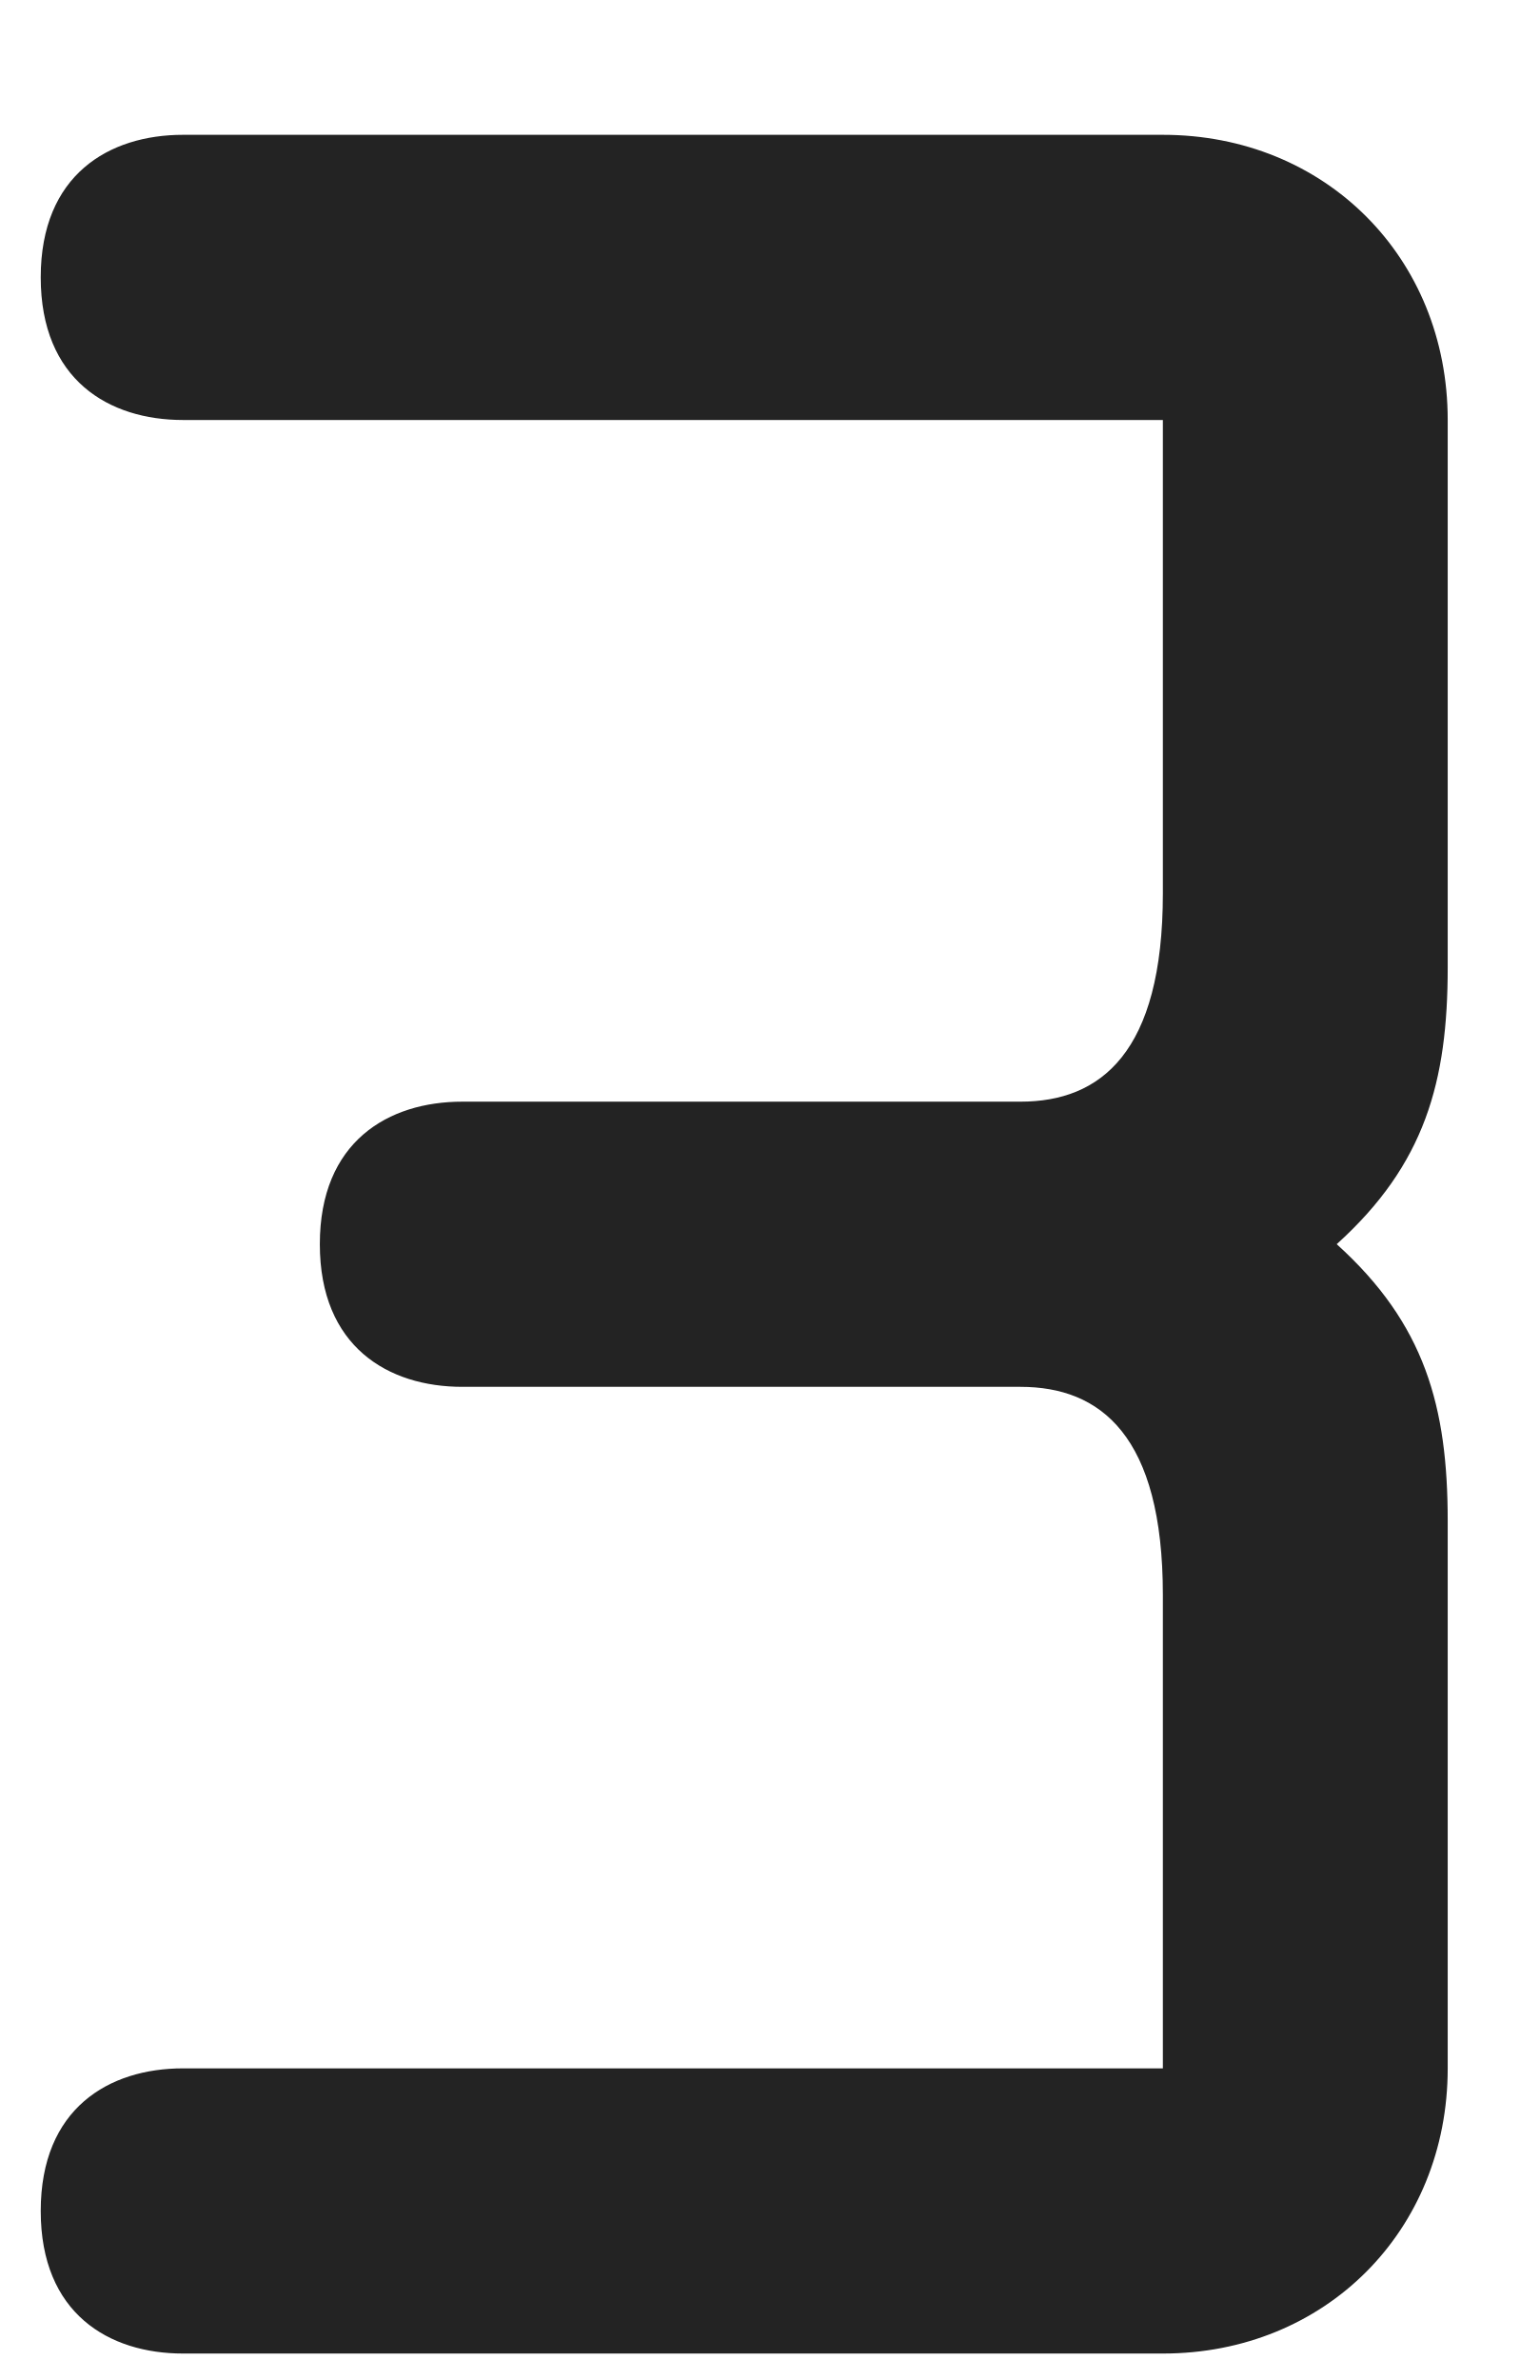
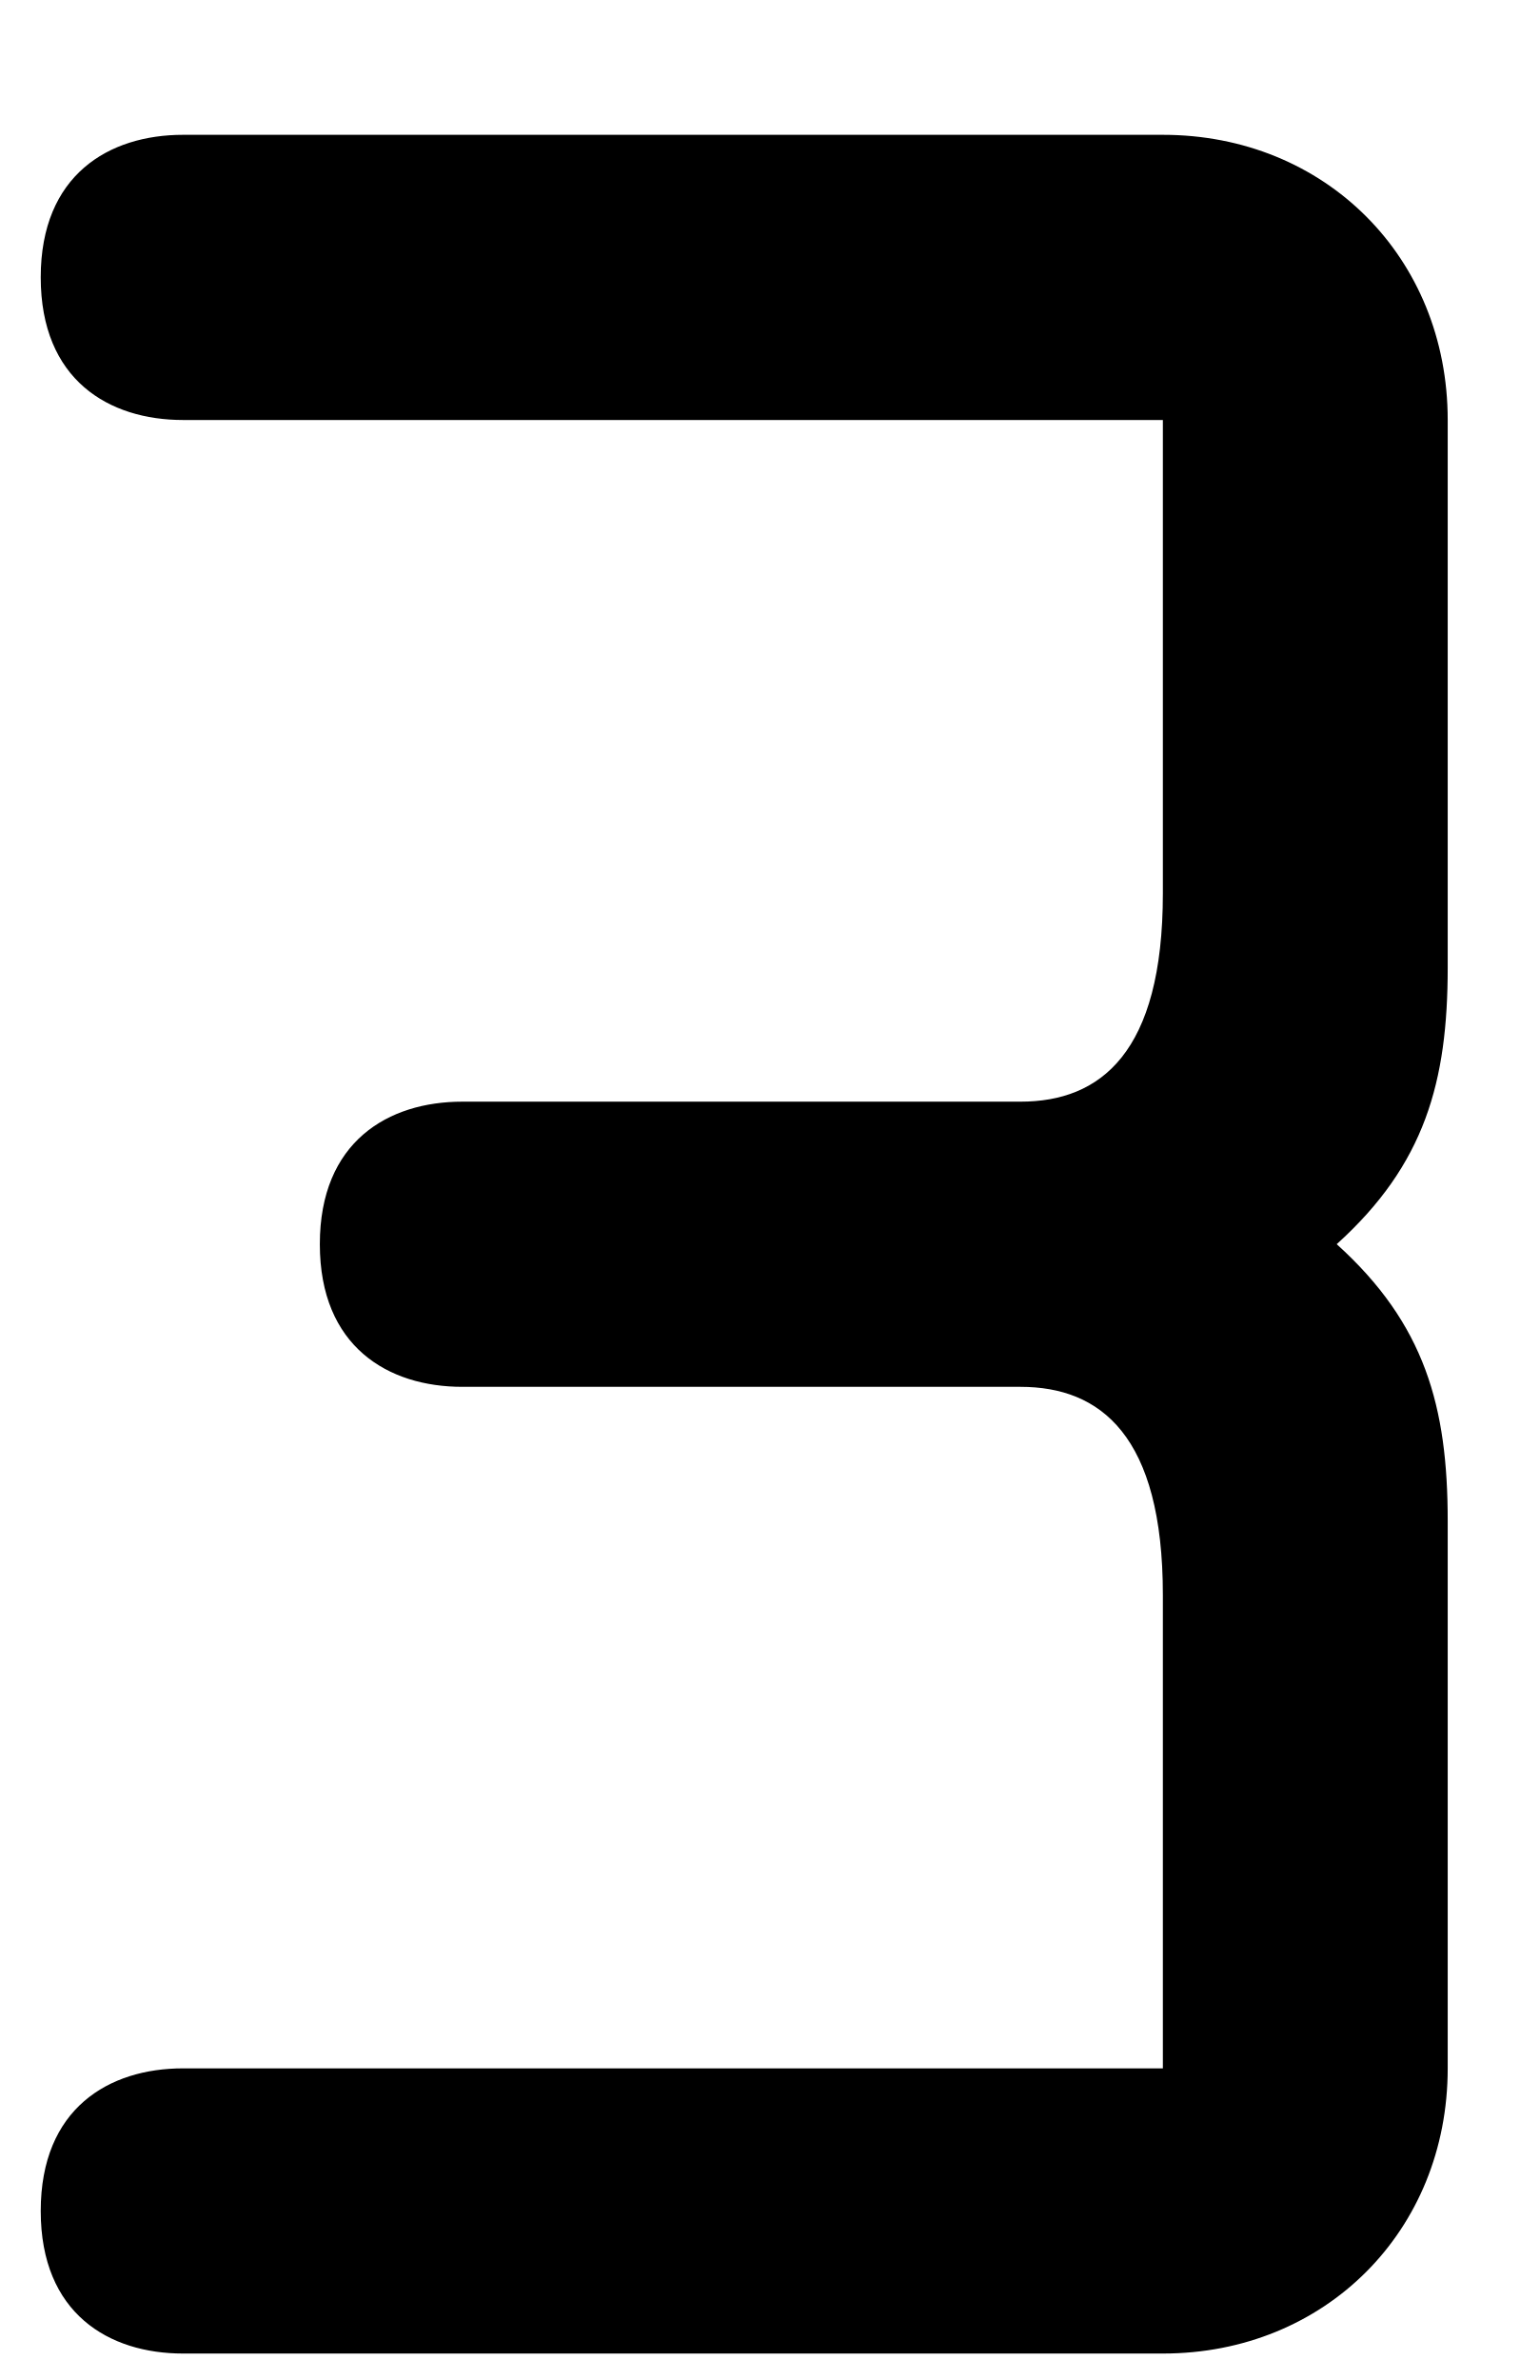
<svg xmlns="http://www.w3.org/2000/svg" width="11" height="17" viewBox="0 0 11 17" fill="none">
-   <path d="M8.308 3V6.381C8.308 7.522 7.861 7.869 7.291 7.869H3.303C2.774 7.869 2.285 8.154 2.285 8.887C2.285 9.62 2.774 9.906 3.303 9.906H7.291C7.861 9.906 8.308 10.252 8.308 11.393V14.774H1.308C0.779 14.774 0.291 15.059 0.291 15.793C0.291 16.526 0.779 16.811 1.308 16.811H8.308C9.468 16.811 10.343 15.935 10.343 14.774V10.863C10.343 10.048 10.181 9.457 9.55 8.887C10.181 8.317 10.343 7.726 10.343 6.911V3C10.343 1.839 9.468 0.963 8.308 0.963H1.308C0.779 0.963 0.291 1.248 0.291 1.981C0.291 2.715 0.779 3 1.308 3H8.308Z" fill="#232323" />
+   <path d="M8.308 3V6.381C8.308 7.522 7.861 7.869 7.291 7.869H3.303C2.774 7.869 2.285 8.154 2.285 8.887C2.285 9.62 2.774 9.906 3.303 9.906H7.291C7.861 9.906 8.308 10.252 8.308 11.393V14.774H1.308C0.779 14.774 0.291 15.059 0.291 15.793C0.291 16.526 0.779 16.811 1.308 16.811H8.308C9.468 16.811 10.343 15.935 10.343 14.774V10.863C10.343 10.048 10.181 9.457 9.55 8.887C10.181 8.317 10.343 7.726 10.343 6.911V3C10.343 1.839 9.468 0.963 8.308 0.963H1.308C0.779 0.963 0.291 1.248 0.291 1.981C0.291 2.715 0.779 3 1.308 3H8.308Z" fill="currentColor" />
</svg>
